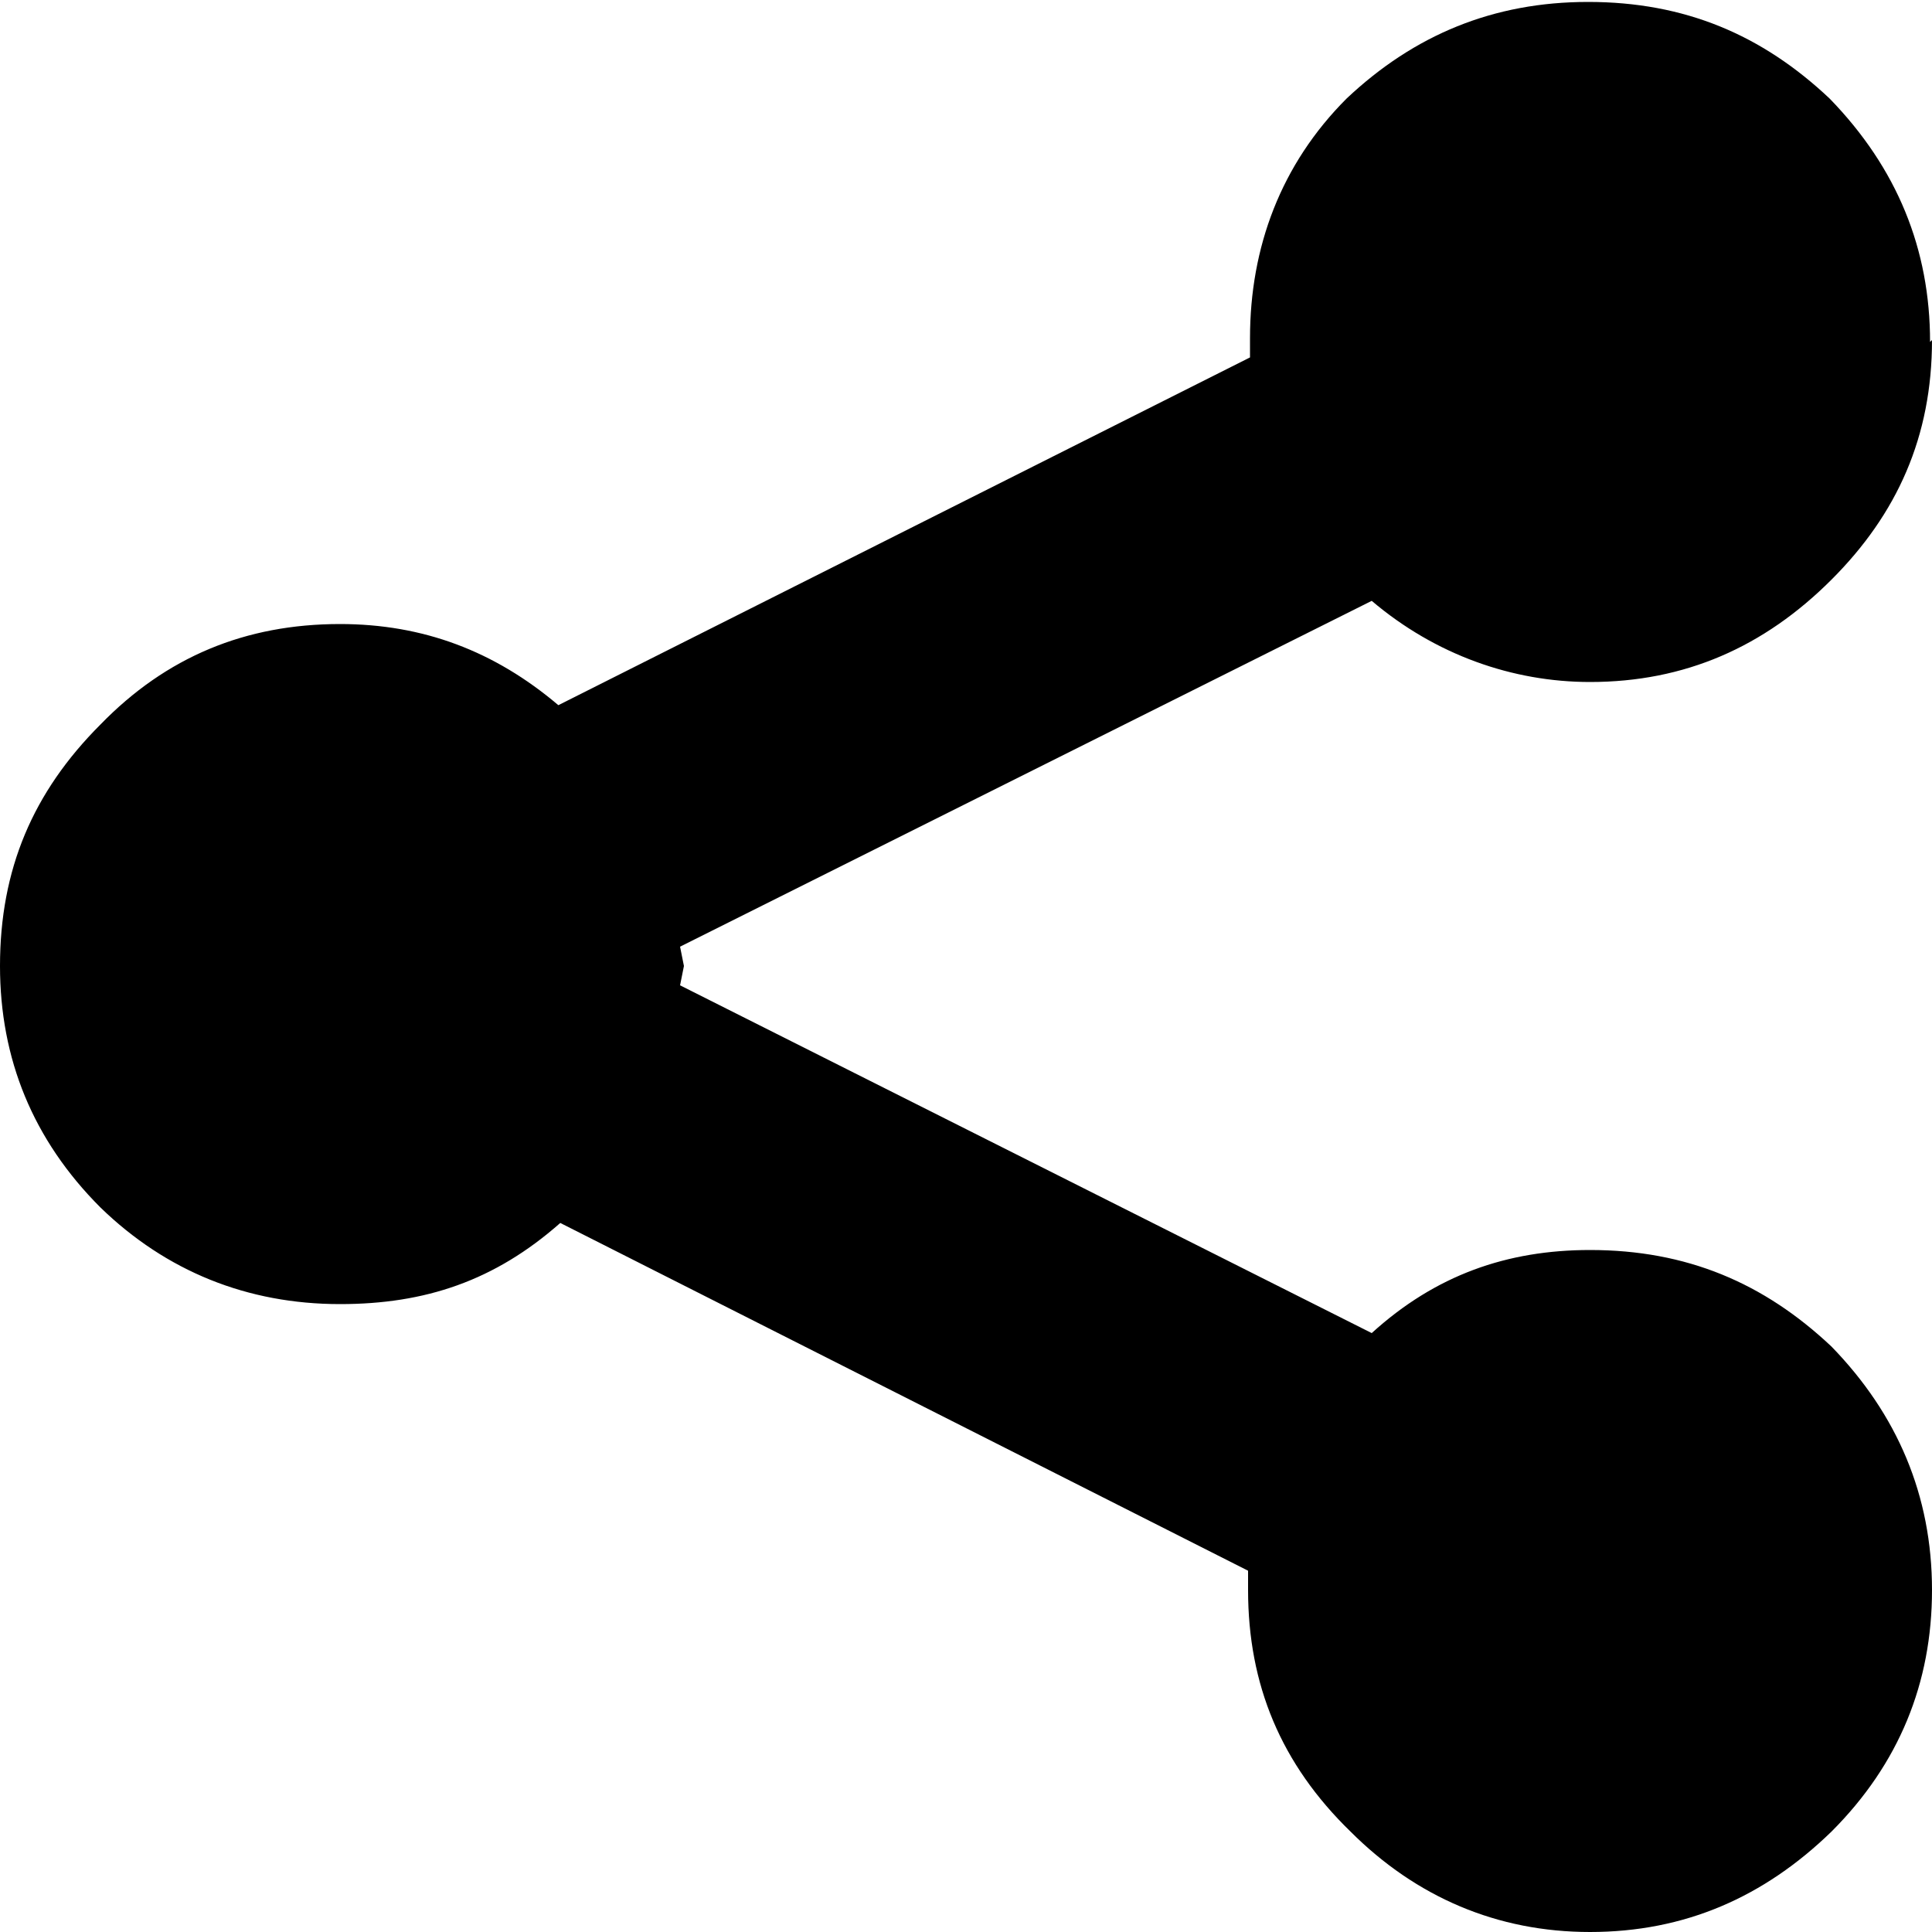
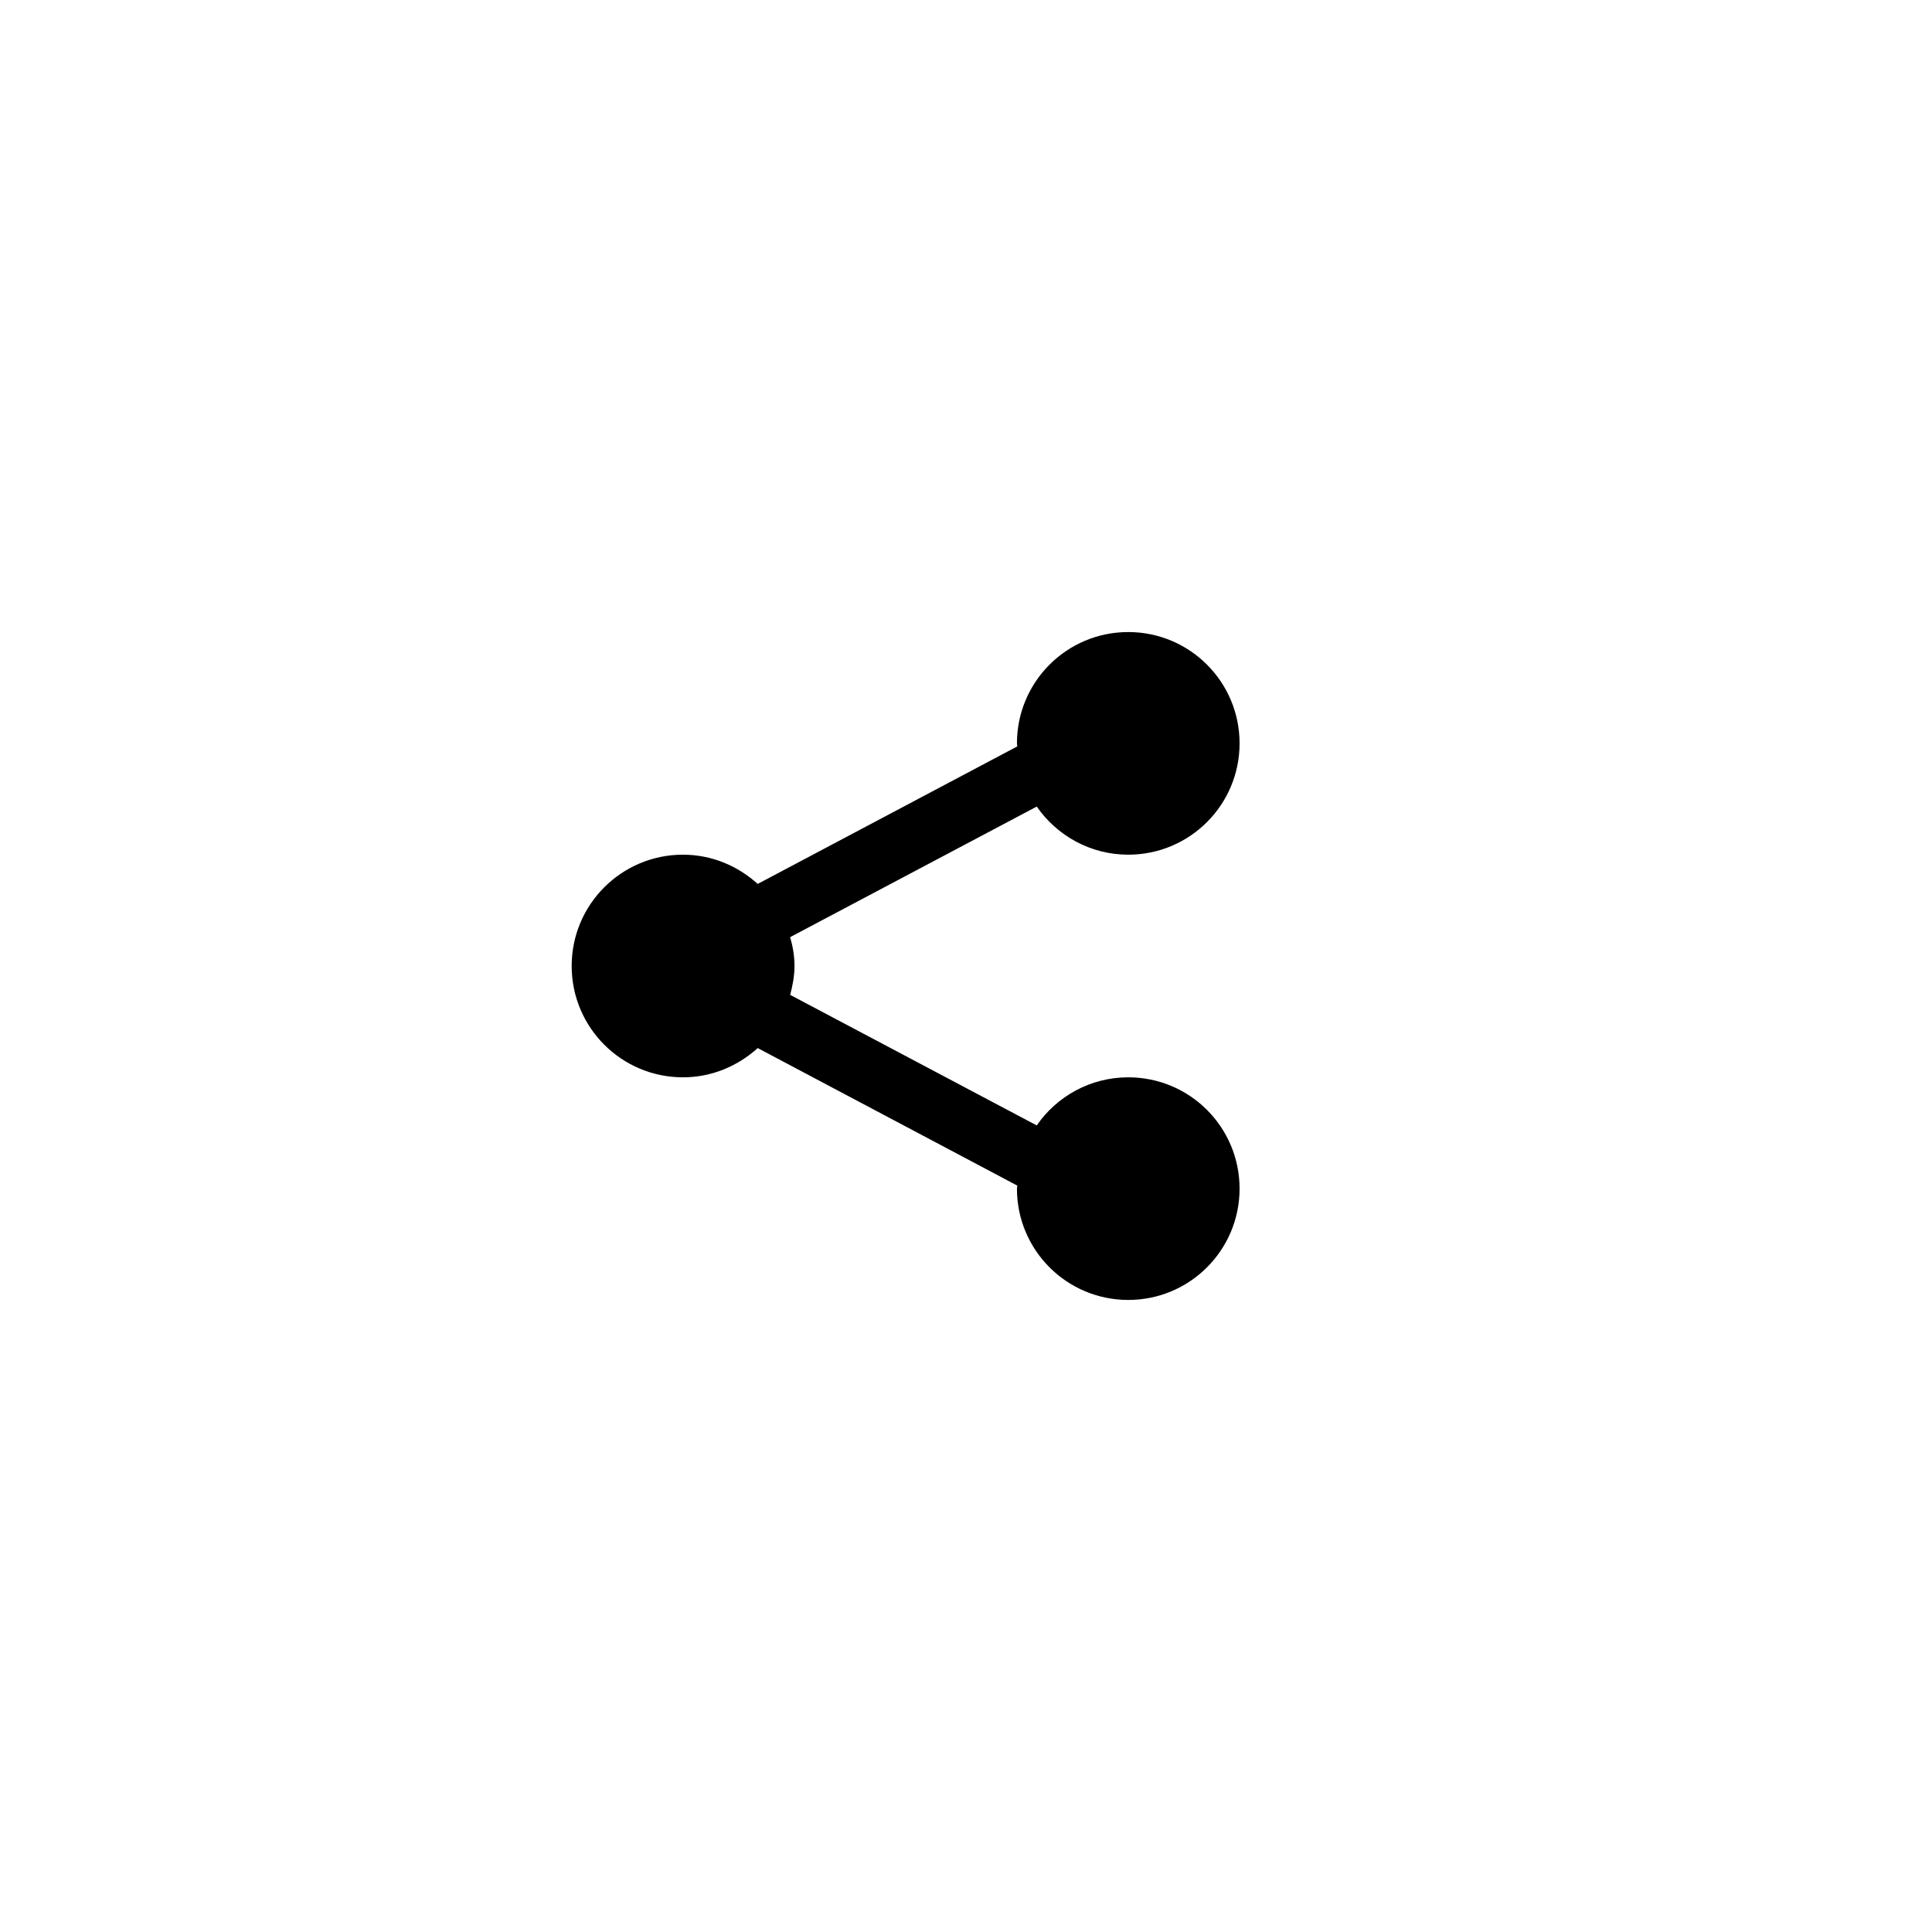
- <svg xmlns="http://www.w3.org/2000/svg" viewBox="0 0 100 100">
-   <g>
-     <path d="M100 17.6c0 5-1.8 9-5.2 12.4-3.5 3.5-7.6 5.3-12.5 5.3-4 0-8-1.4-11.3-4.2L35.2 49l.2 1-.2 1L71 69c3.3-3 7-4.3 11.3-4.3 5 0 9 1.7 12.5 5 3.4 3.5 5.2 7.7 5.2 12.6 0 4.8-1.7 9-5.2 12.5-3.5 3.4-7.6 5.2-12.5 5.2-4.8 0-9-1.8-12.4-5.2-3.6-3.5-5.3-7.6-5.3-12.5v-1L29 63.3c-3.4 3-7 4.2-11.4 4.2-4.8 0-9-1.7-12.4-5C1.7 59 0 54.8 0 50c0-5 1.7-9 5.2-12.5 3.4-3.5 7.5-5.2 12.4-5.2 4.3 0 8 1.4 11.3 4.2l35.8-18v-1c0-4.7 1.6-9 5-12.4 3.5-3.3 7.6-5 12.5-5 5 0 9 1.7 12.5 5 3.5 3.6 5.2 7.8 5.2 12.6z" />
-   </g>
+ <svg xmlns="http://www.w3.org/2000/svg" version="1.1" id="Layer_1" x="0px" y="0px" viewBox="0 0 1024 1024" enable-background="new 0 0 1024 1024" xml:space="preserve">
+   <path fill-rule="evenodd" clip-rule="evenodd" d="M598,571c-20.1,0-37.9,10.1-48.5,25.5l-130.7-69.2  c1.3-4.9,2.3-10,2.3-15.3s-0.9-10.4-2.3-15.3l130.7-69.2c10.7,15.4,28.4,25.5,48.5,25.5c32.6,0,59-26.4,59-59s-26.4-59-59-59  s-59,26.4-59,59c0,0.6,0.2,1.1,0.2,1.6l-137.6,72.9C391.1,459,377.3,453,362,453c-32.6,0-59,26.4-59,59s26.4,59,59,59  c15.3,0,29.1-6,39.6-15.5l137.6,72.9c0,0.6-0.2,1.1-0.2,1.6c0,32.6,26.4,59,59,59s59-26.4,59-59S630.6,571,598,571z" />
</svg>
